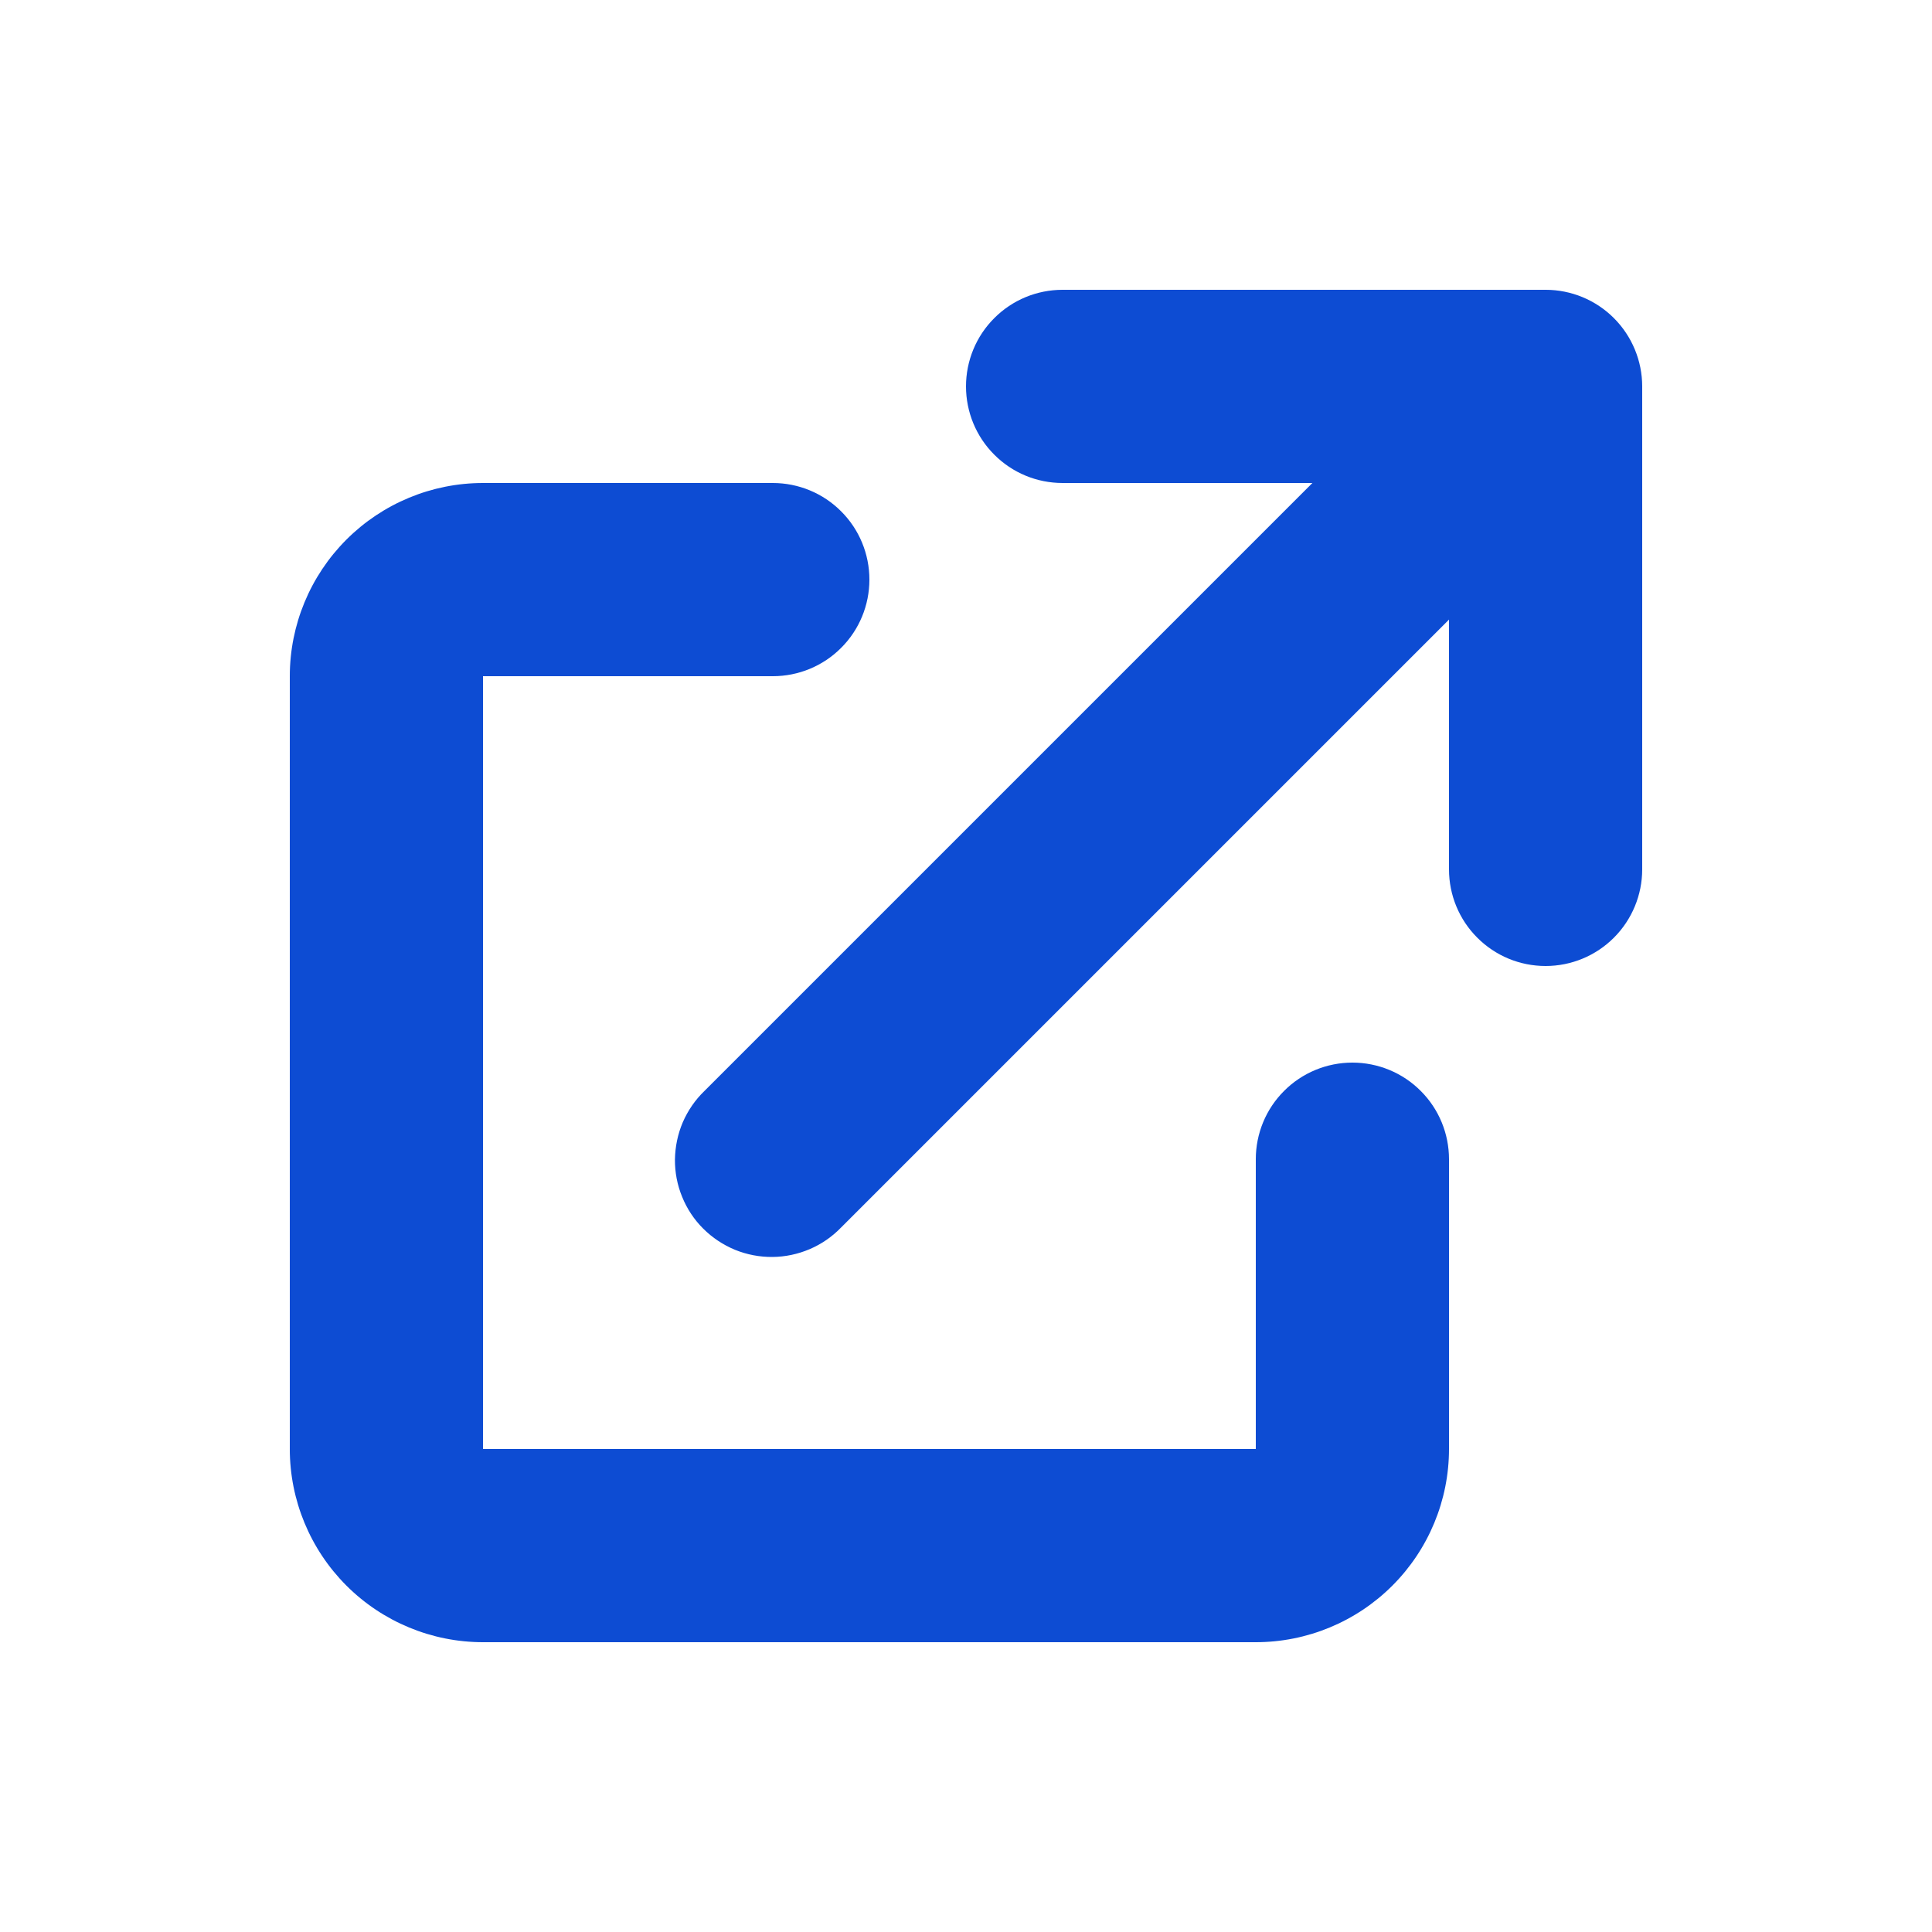
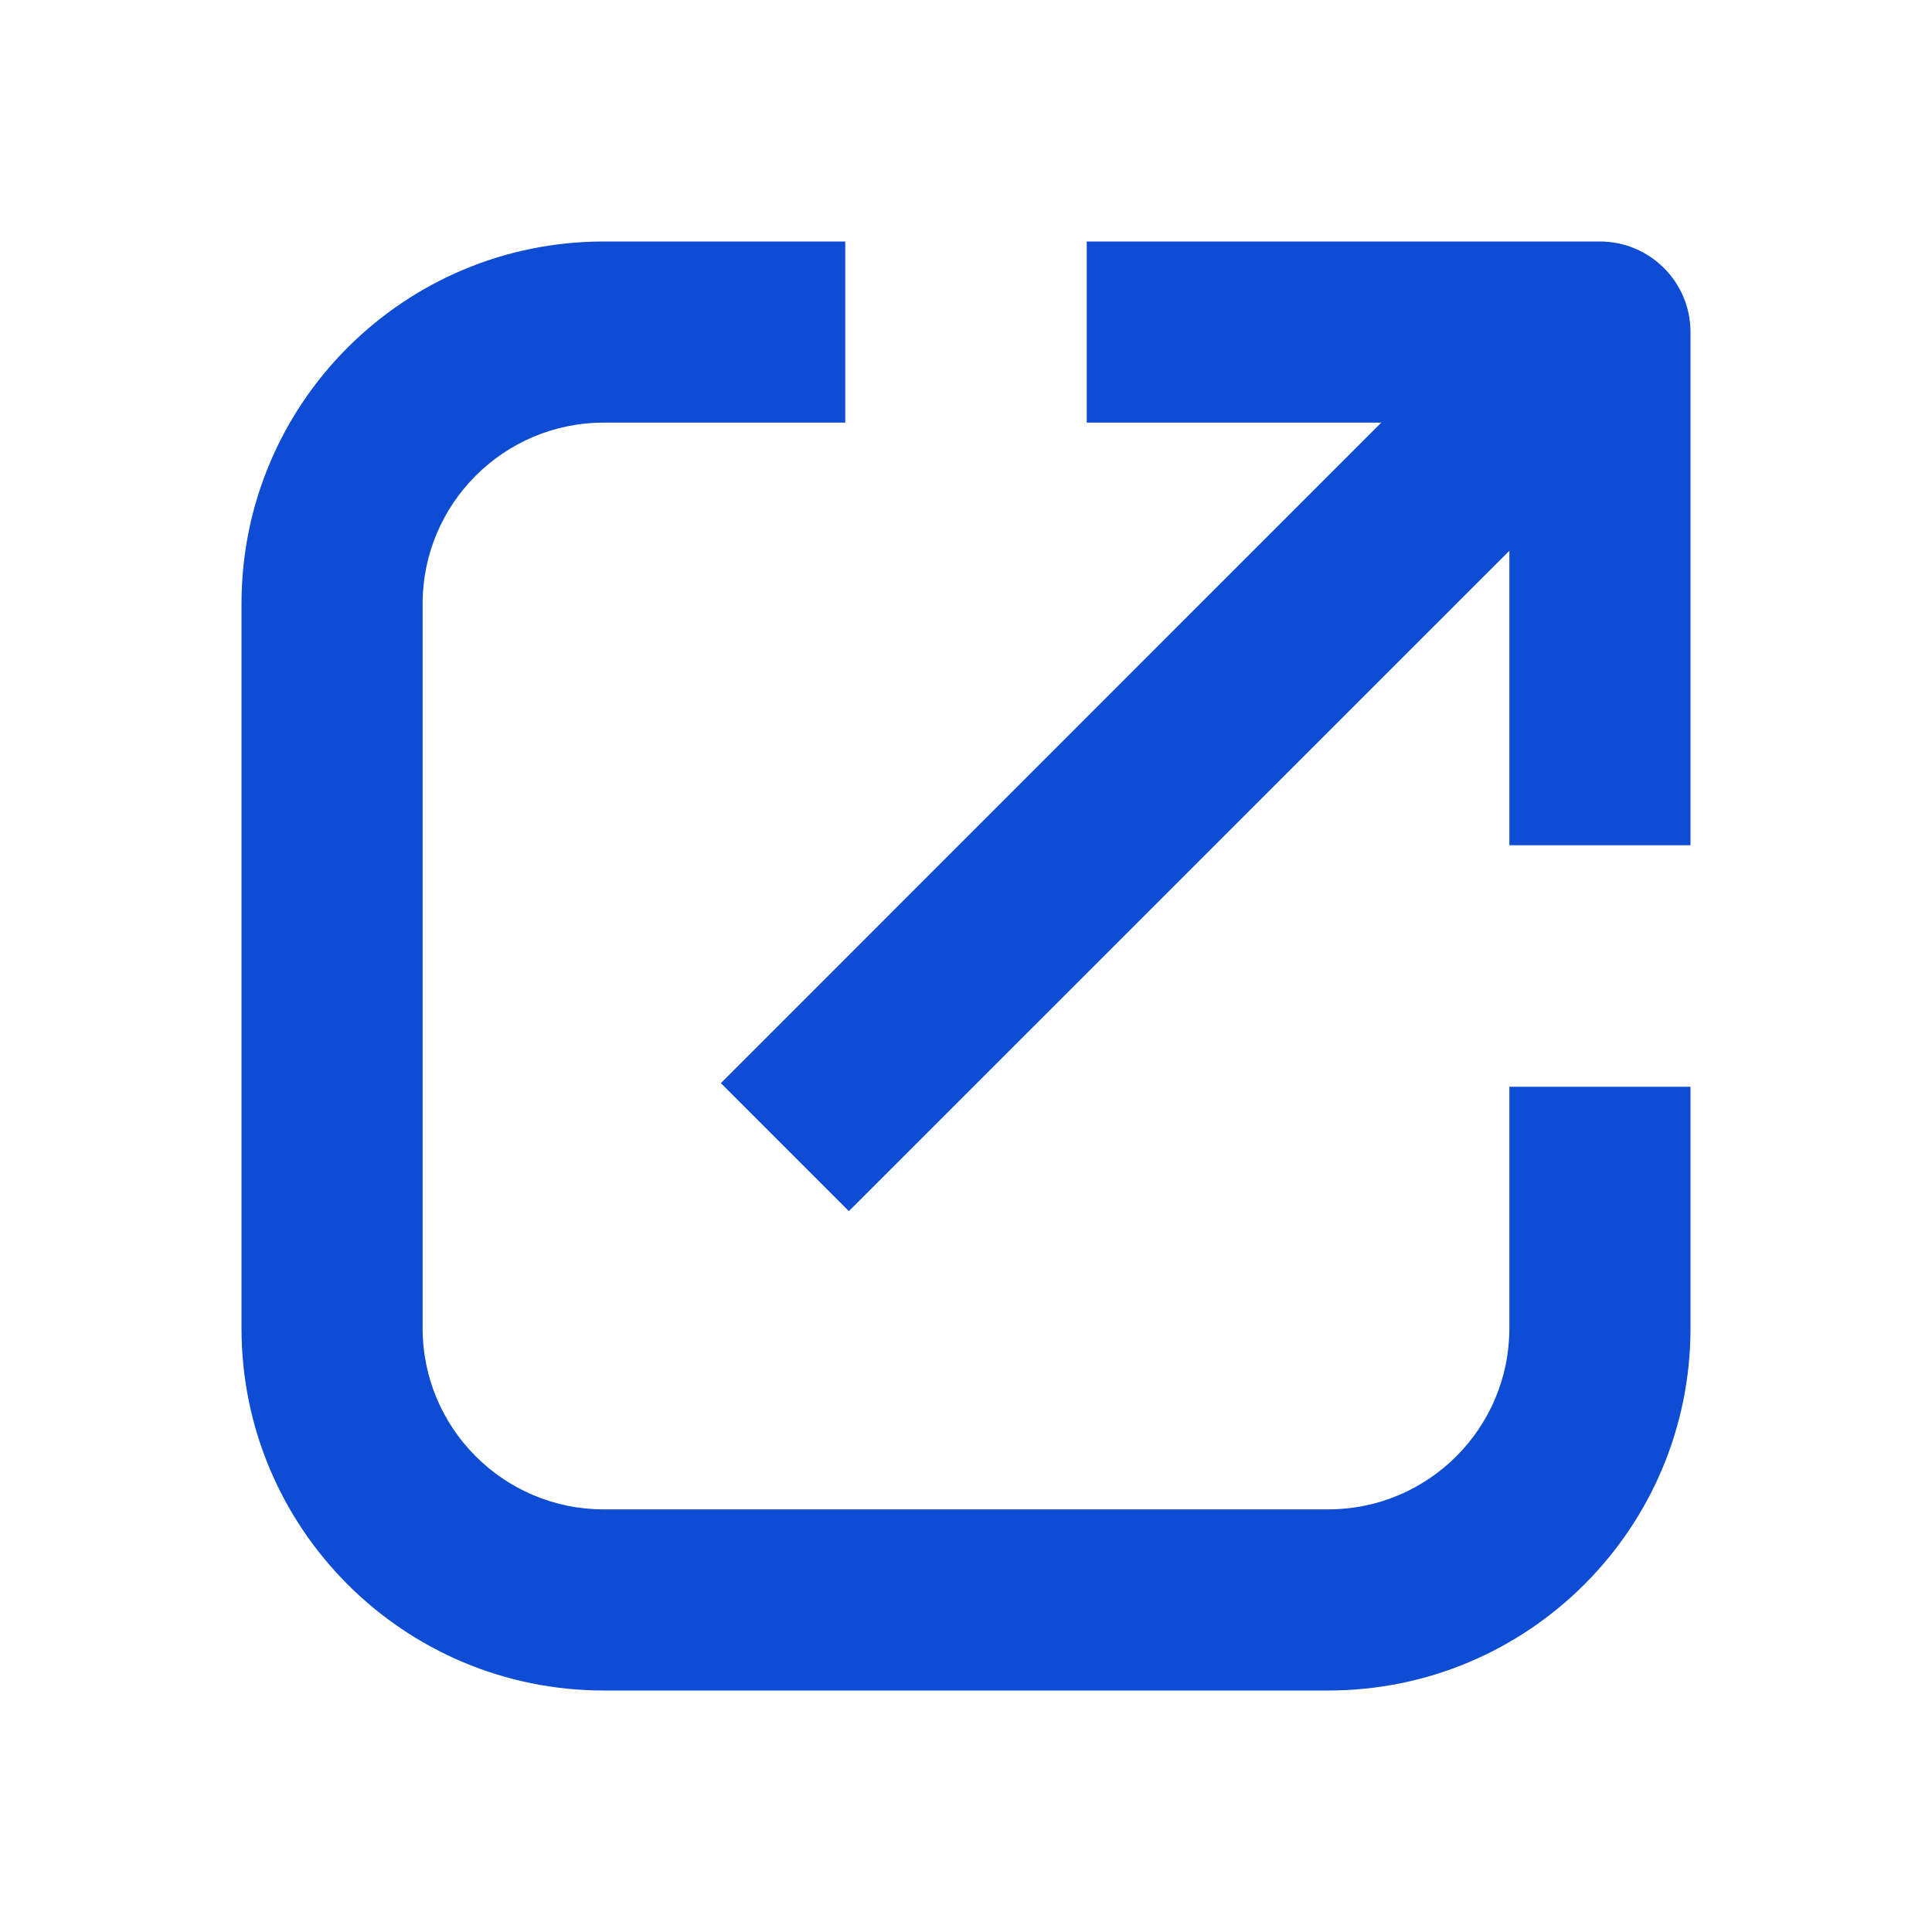
- <svg xmlns="http://www.w3.org/2000/svg" viewBox="0 0 20 20" fill="none">
-   <path d="M11 3C10.734 3 10.48 3.105 10.293 3.293C10.105 3.48 10 3.735 10 4C10 4.265 10.105 4.52 10.293 4.707C10.48 4.895 10.734 5 11 5H13.586L7.293 11.293C7.197 11.385 7.121 11.496 7.068 11.618C7.016 11.74 6.989 11.871 6.987 12.004C6.986 12.136 7.011 12.268 7.062 12.391C7.112 12.514 7.186 12.626 7.28 12.719C7.374 12.813 7.486 12.887 7.609 12.938C7.732 12.988 7.863 13.013 7.996 13.012C8.129 13.011 8.26 12.983 8.382 12.931C8.504 12.879 8.614 12.803 8.707 12.707L15 6.414V9C15 9.265 15.105 9.52 15.293 9.707C15.48 9.895 15.734 10 16 10C16.265 10 16.519 9.895 16.707 9.707C16.894 9.52 17 9.265 17 9V4C17 3.735 16.894 3.48 16.707 3.293C16.519 3.105 16.265 3 16 3H11Z" fill="#0D4CD3" />
-   <path d="M5 5C4.47 5 3.961 5.211 3.586 5.586C3.211 5.961 3 6.47 3 7V15C3 15.53 3.211 16.039 3.586 16.414C3.961 16.789 4.47 17 5 17H13C13.53 17 14.039 16.789 14.414 16.414C14.789 16.039 15 15.53 15 15V12C15 11.735 14.895 11.48 14.707 11.293C14.52 11.105 14.265 11 14 11C13.735 11 13.48 11.105 13.293 11.293C13.105 11.48 13 11.735 13 12V15H5V7H8C8.265 7 8.52 6.895 8.707 6.707C8.895 6.52 9 6.265 9 6C9 5.735 8.895 5.48 8.707 5.293C8.52 5.105 8.265 5 8 5H5Z" fill="#0D4CD3" />
+ <svg xmlns="http://www.w3.org/2000/svg" width="20" height="20" viewBox="0 0 16 16" fill="none">
+   <path fill-rule="evenodd" clip-rule="evenodd" d="M5 2H7V3.5H5C4.172 3.5 3.5 4.172 3.5 5V11C3.5 11.828 4.172 12.5 5 12.5H11C11.828 12.5 12.5 11.828 12.5 11V9H14V11C14 12.657 12.657 14 11 14H5C3.343 14 2 12.657 2 11V5C2 3.343 3.343 2 5 2ZM9 3.5L11.439 3.5L5.97 8.97L7.03 10.03L12.5 4.561L12.5 7H14V2.75C14 2.336 13.664 2 13.25 2L9 2L9 3.5Z" fill="#0D4CD3" />
</svg>
